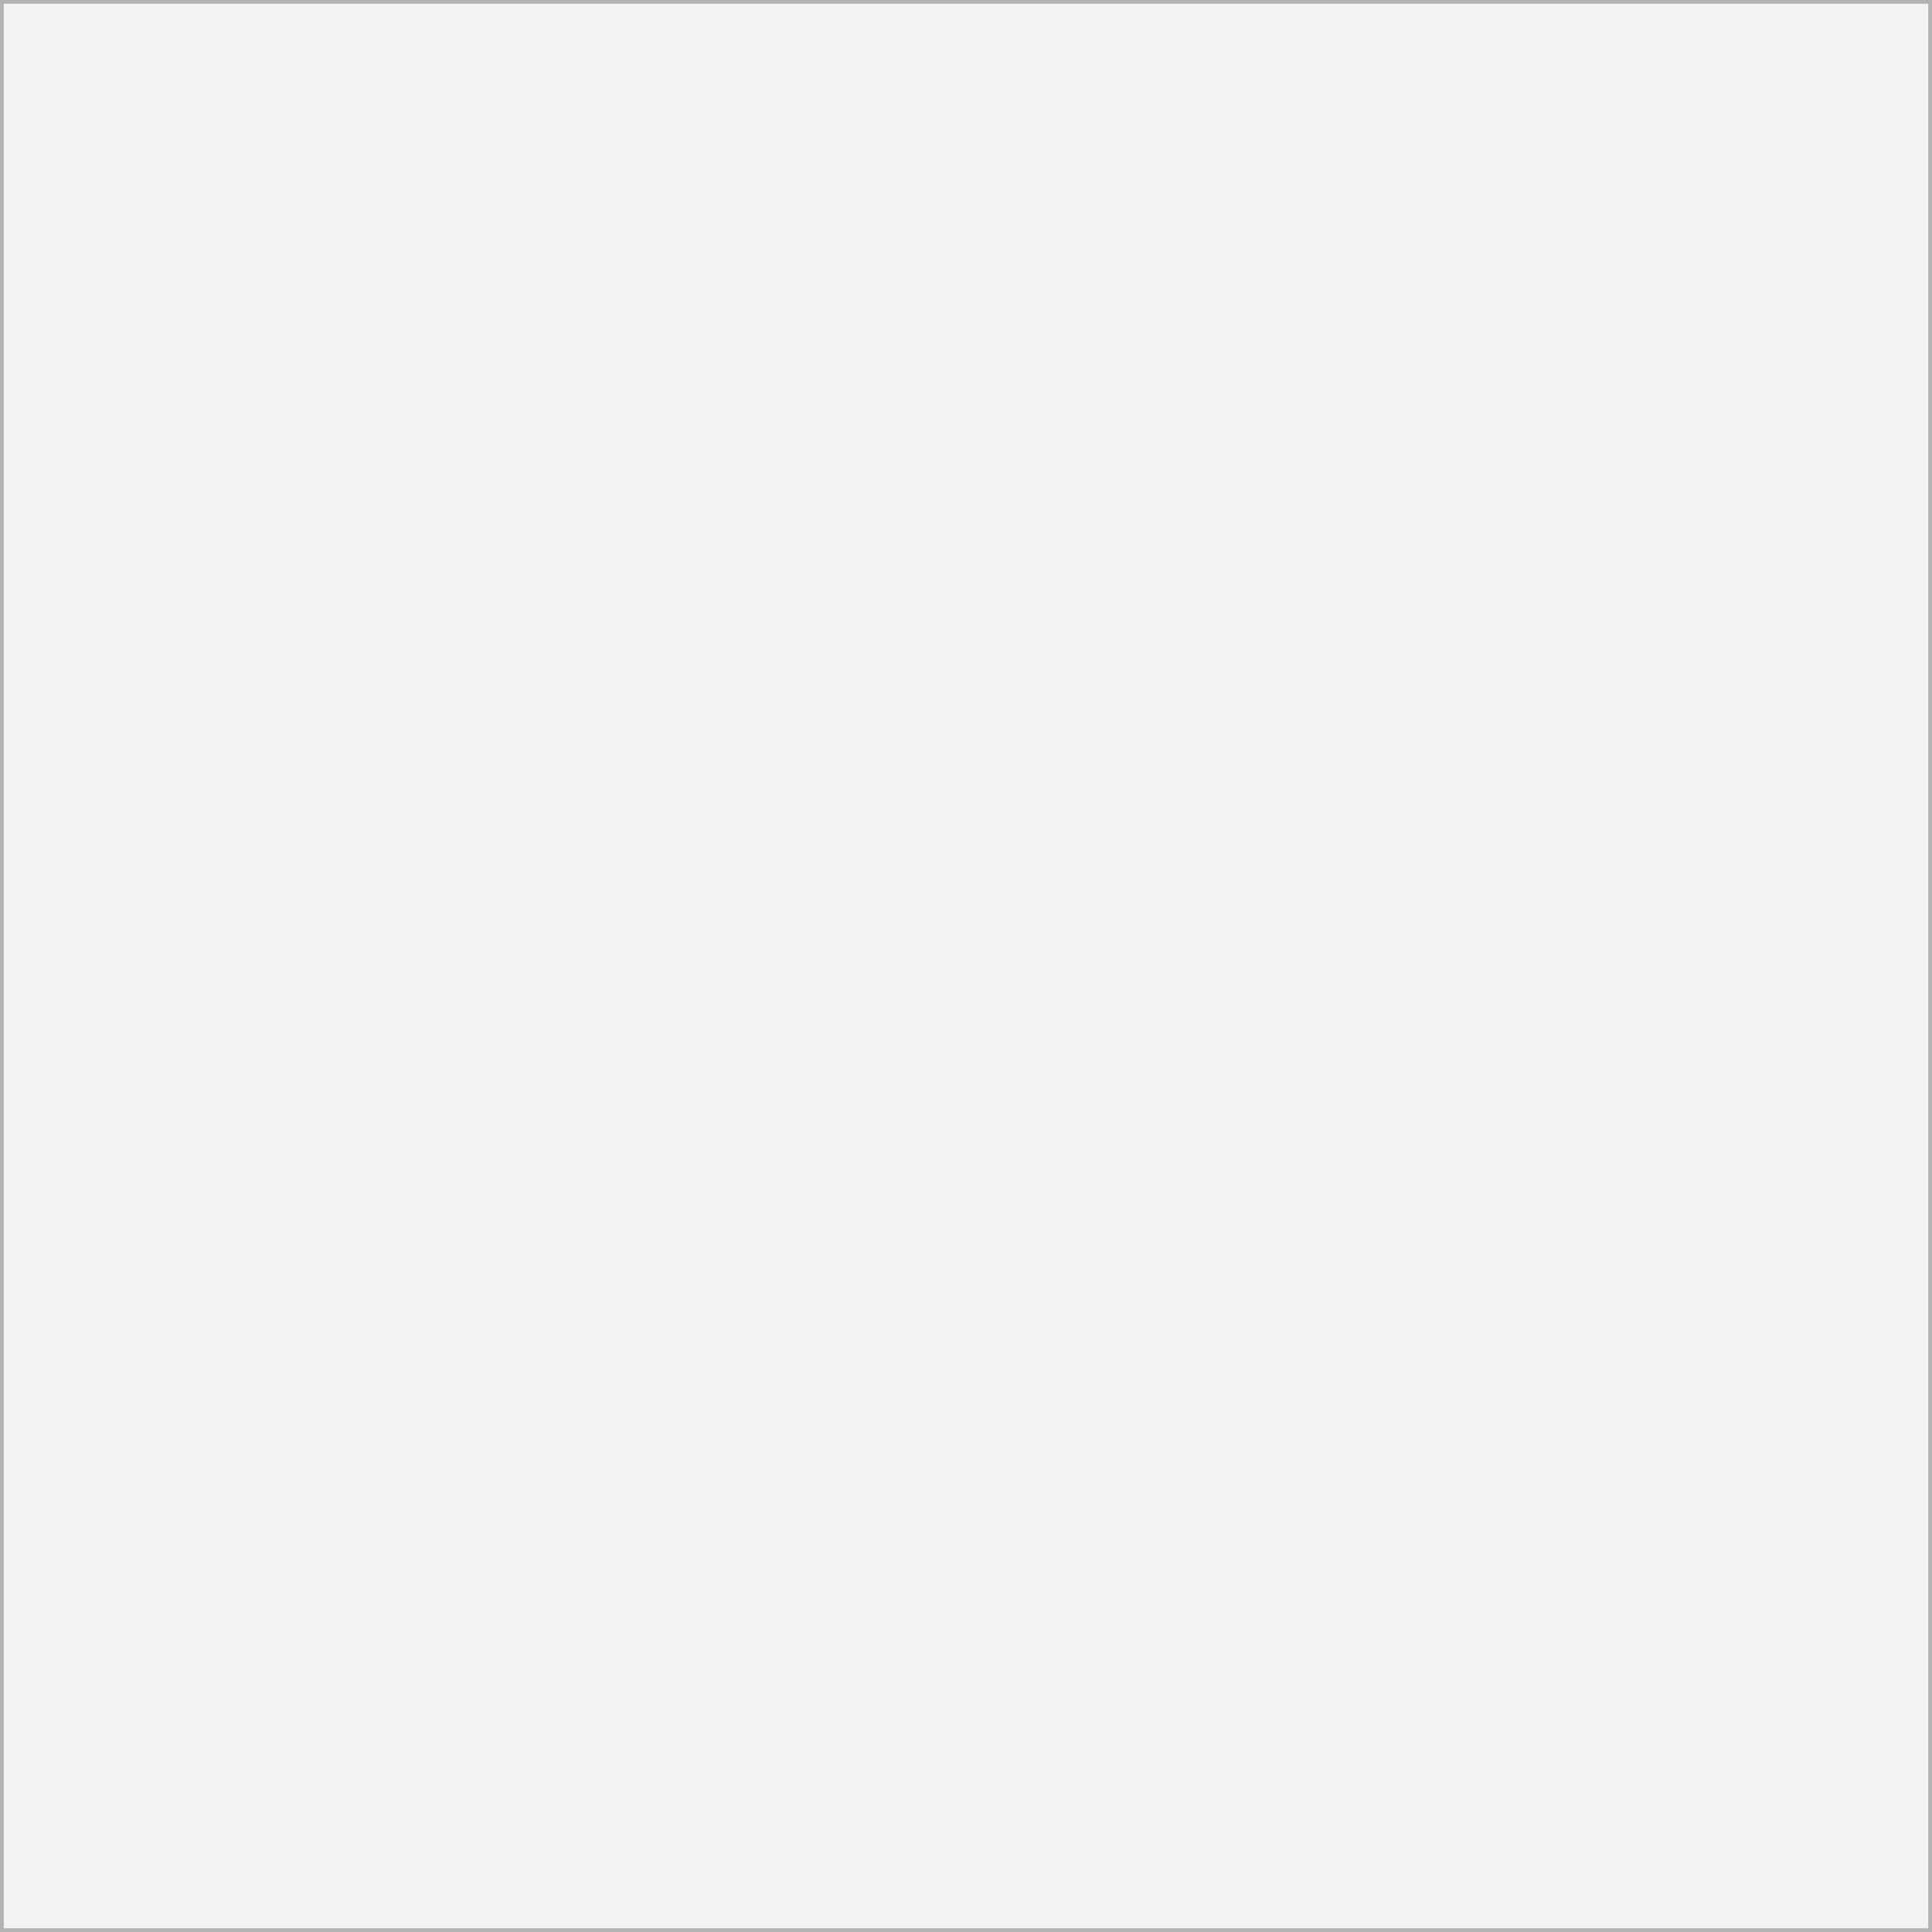
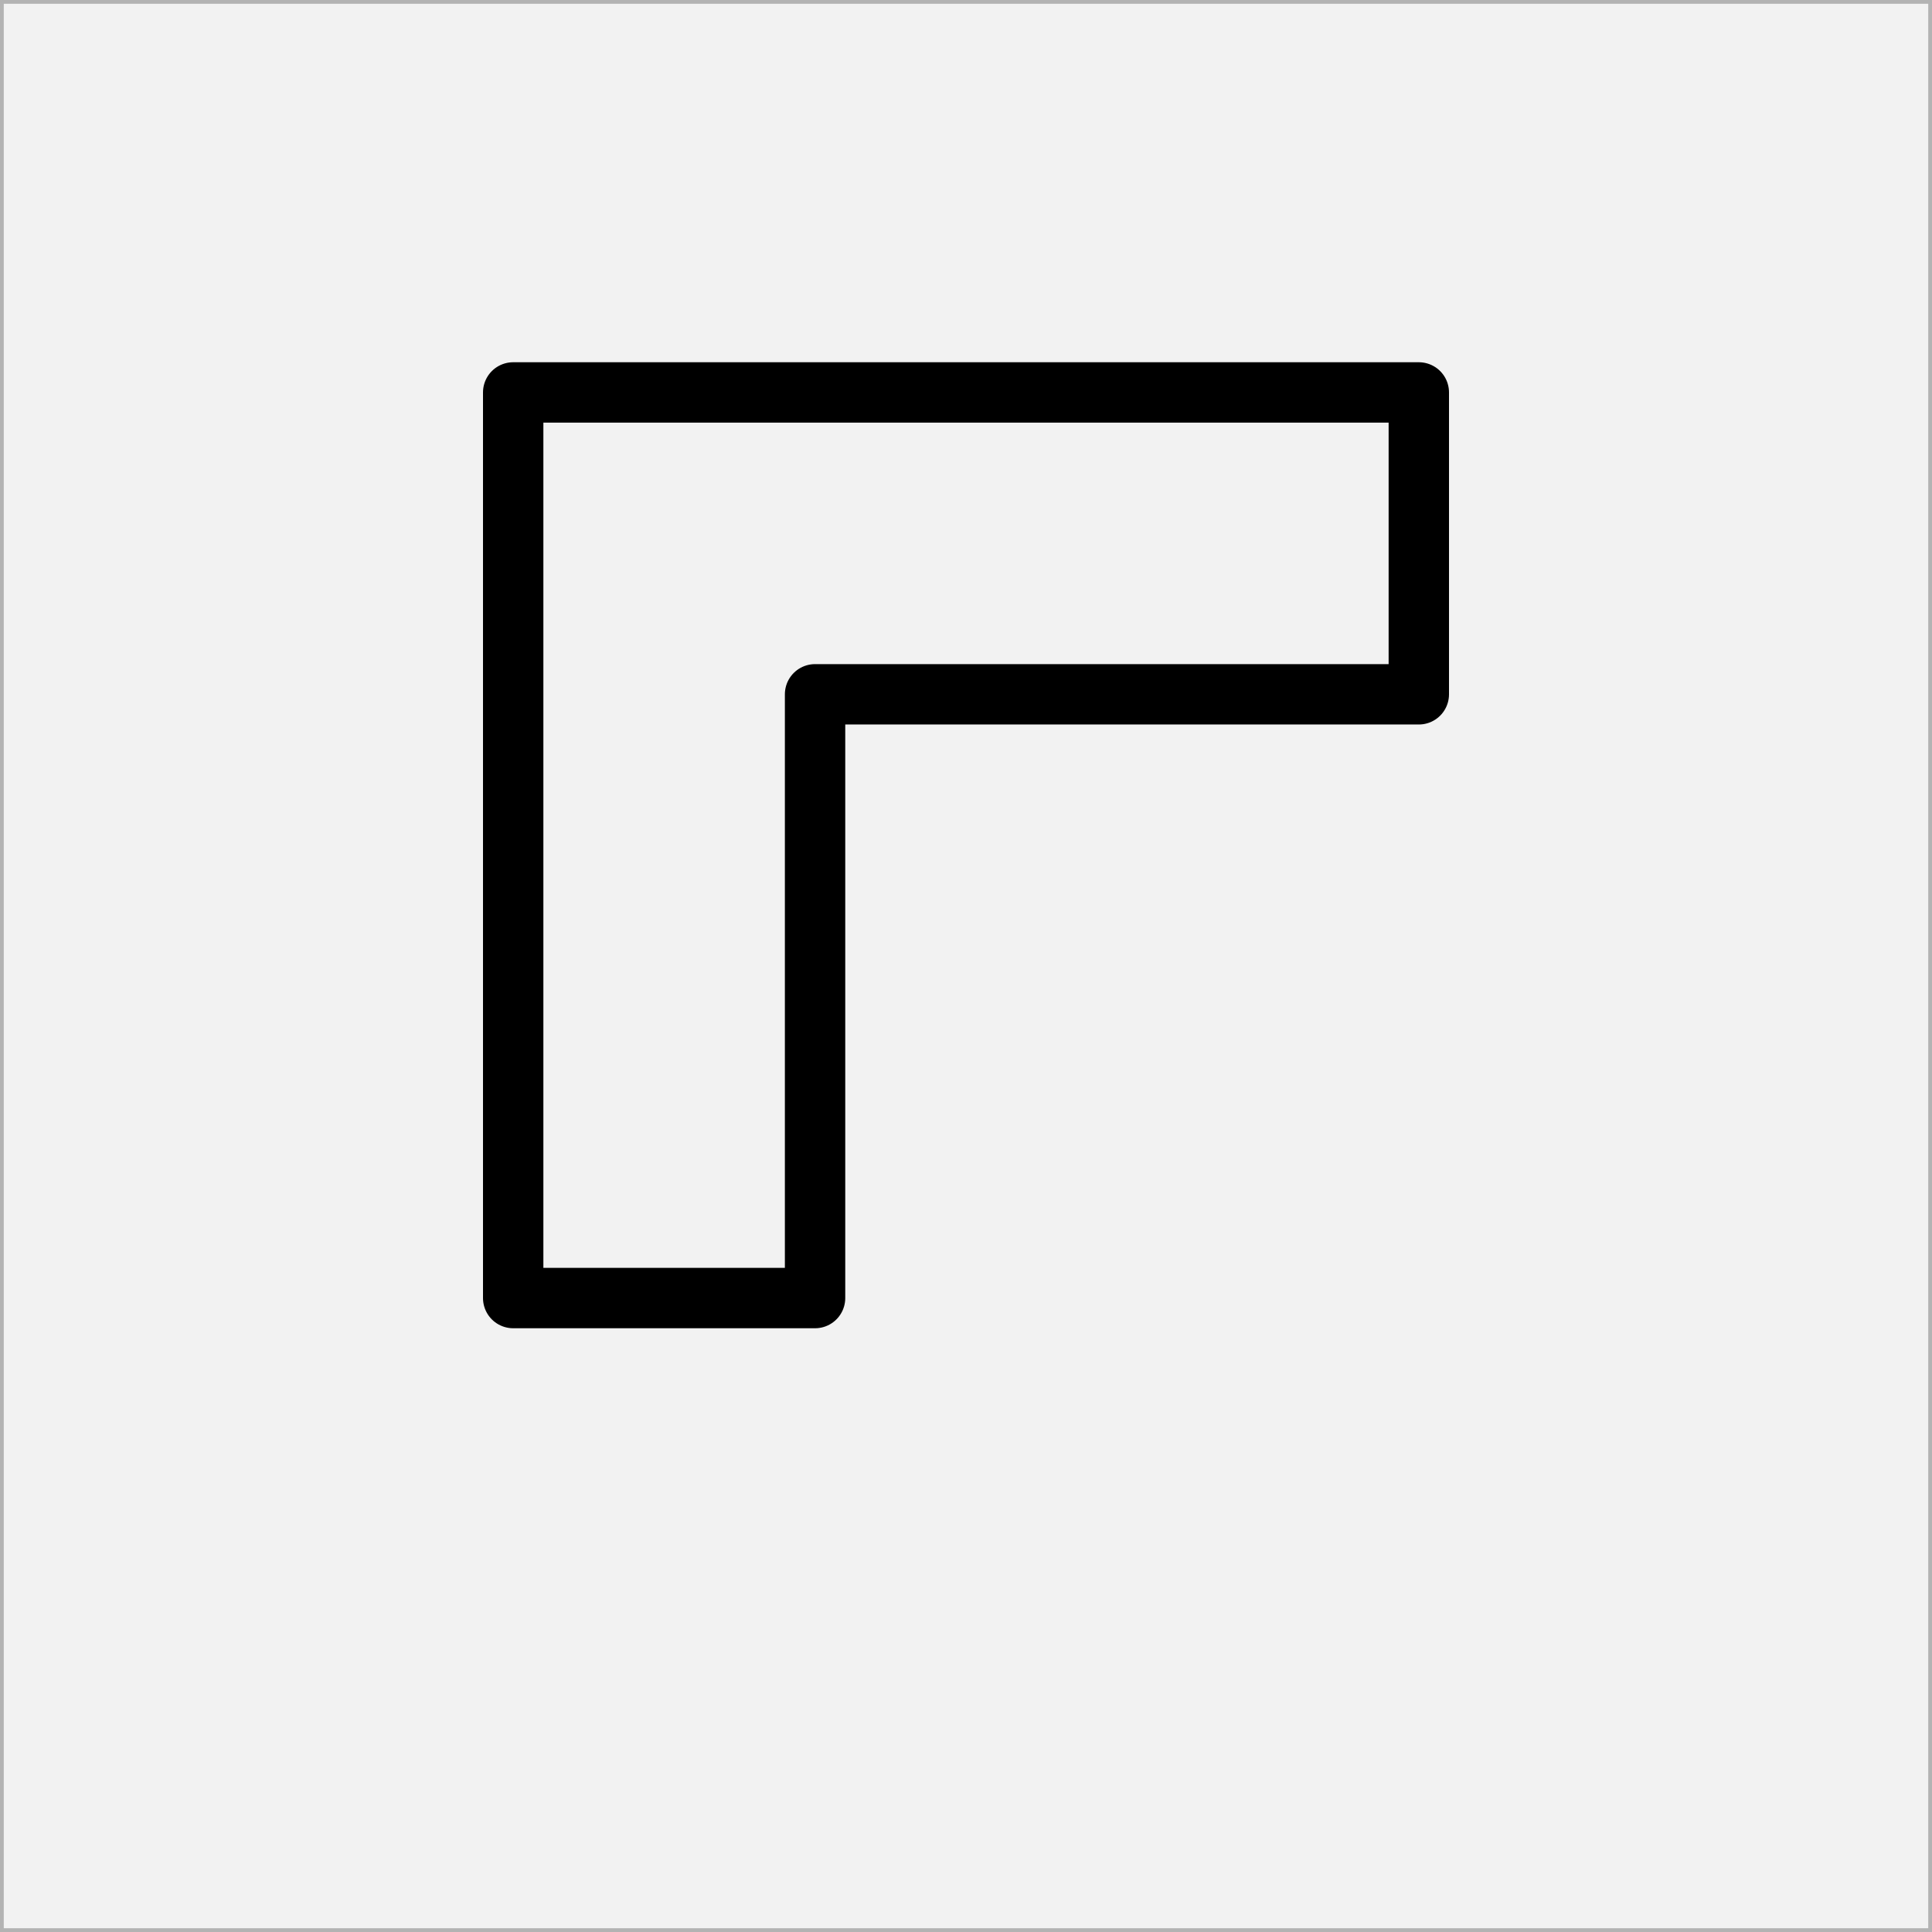
<svg xmlns="http://www.w3.org/2000/svg" width="64" height="64" id="svg2" version="1.1">
  <defs id="defs4" />
  <g id="layer2" style="display:inline">
    <rect style="fill:#f2f2f2;fill-opacity:1;fill-rule:evenodd;stroke:#b3b3b3;stroke-width:0.25;stroke-linecap:square;stroke-linejoin:miter;stroke-miterlimit:0;stroke-opacity:1;stroke-dasharray:none" id="rect3767" width="64" height="64" x="0" y="0" rx="0" />
  </g>
-   <g id="layer1" transform="translate(0,-988.3622)" />
+   <g id="layer1" transform="translate(0,-988.3622)">
+     <path style="fill:none;stroke:#000000;stroke-width:2;stroke-linecap:butt;stroke-linejoin:round;stroke-miterlimit:4;stroke-opacity:1;stroke-dasharray:none;stroke-dashoffset:10" d="m 47,1001.362 0,10 -20,0 0,20 -10,0 0,-30 z" id="path3001" />
+   </g>
</svg>
